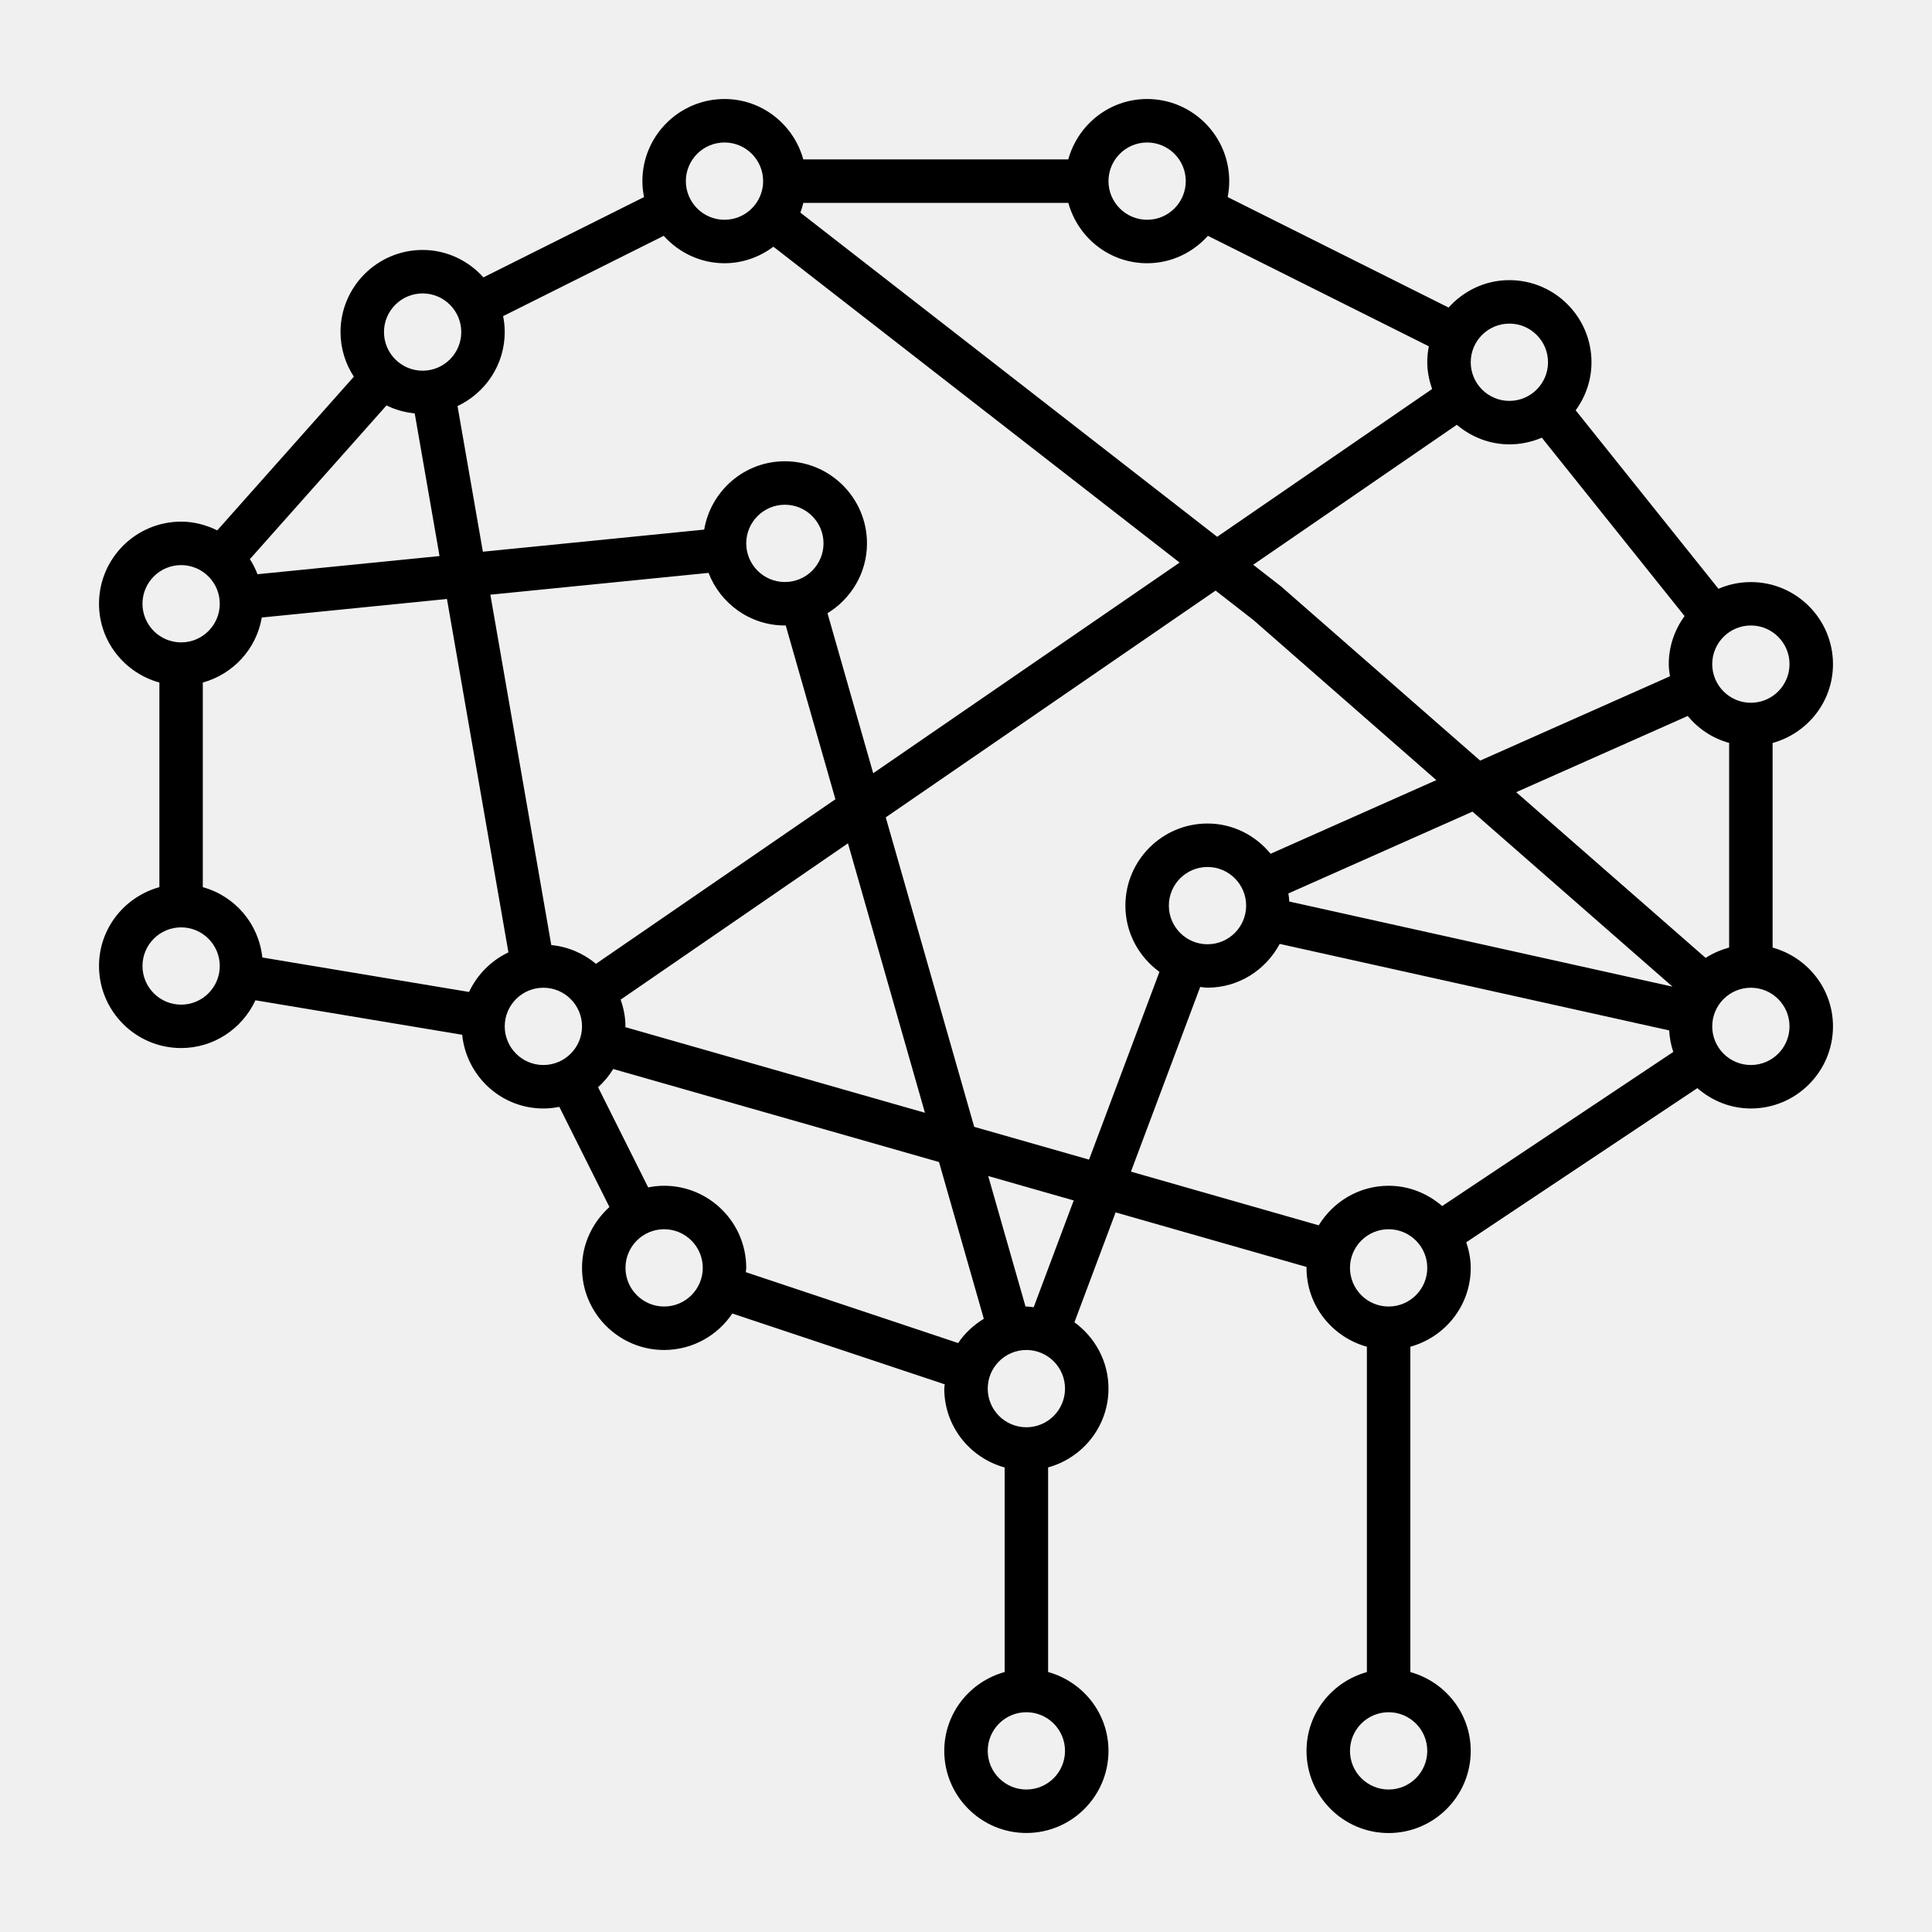
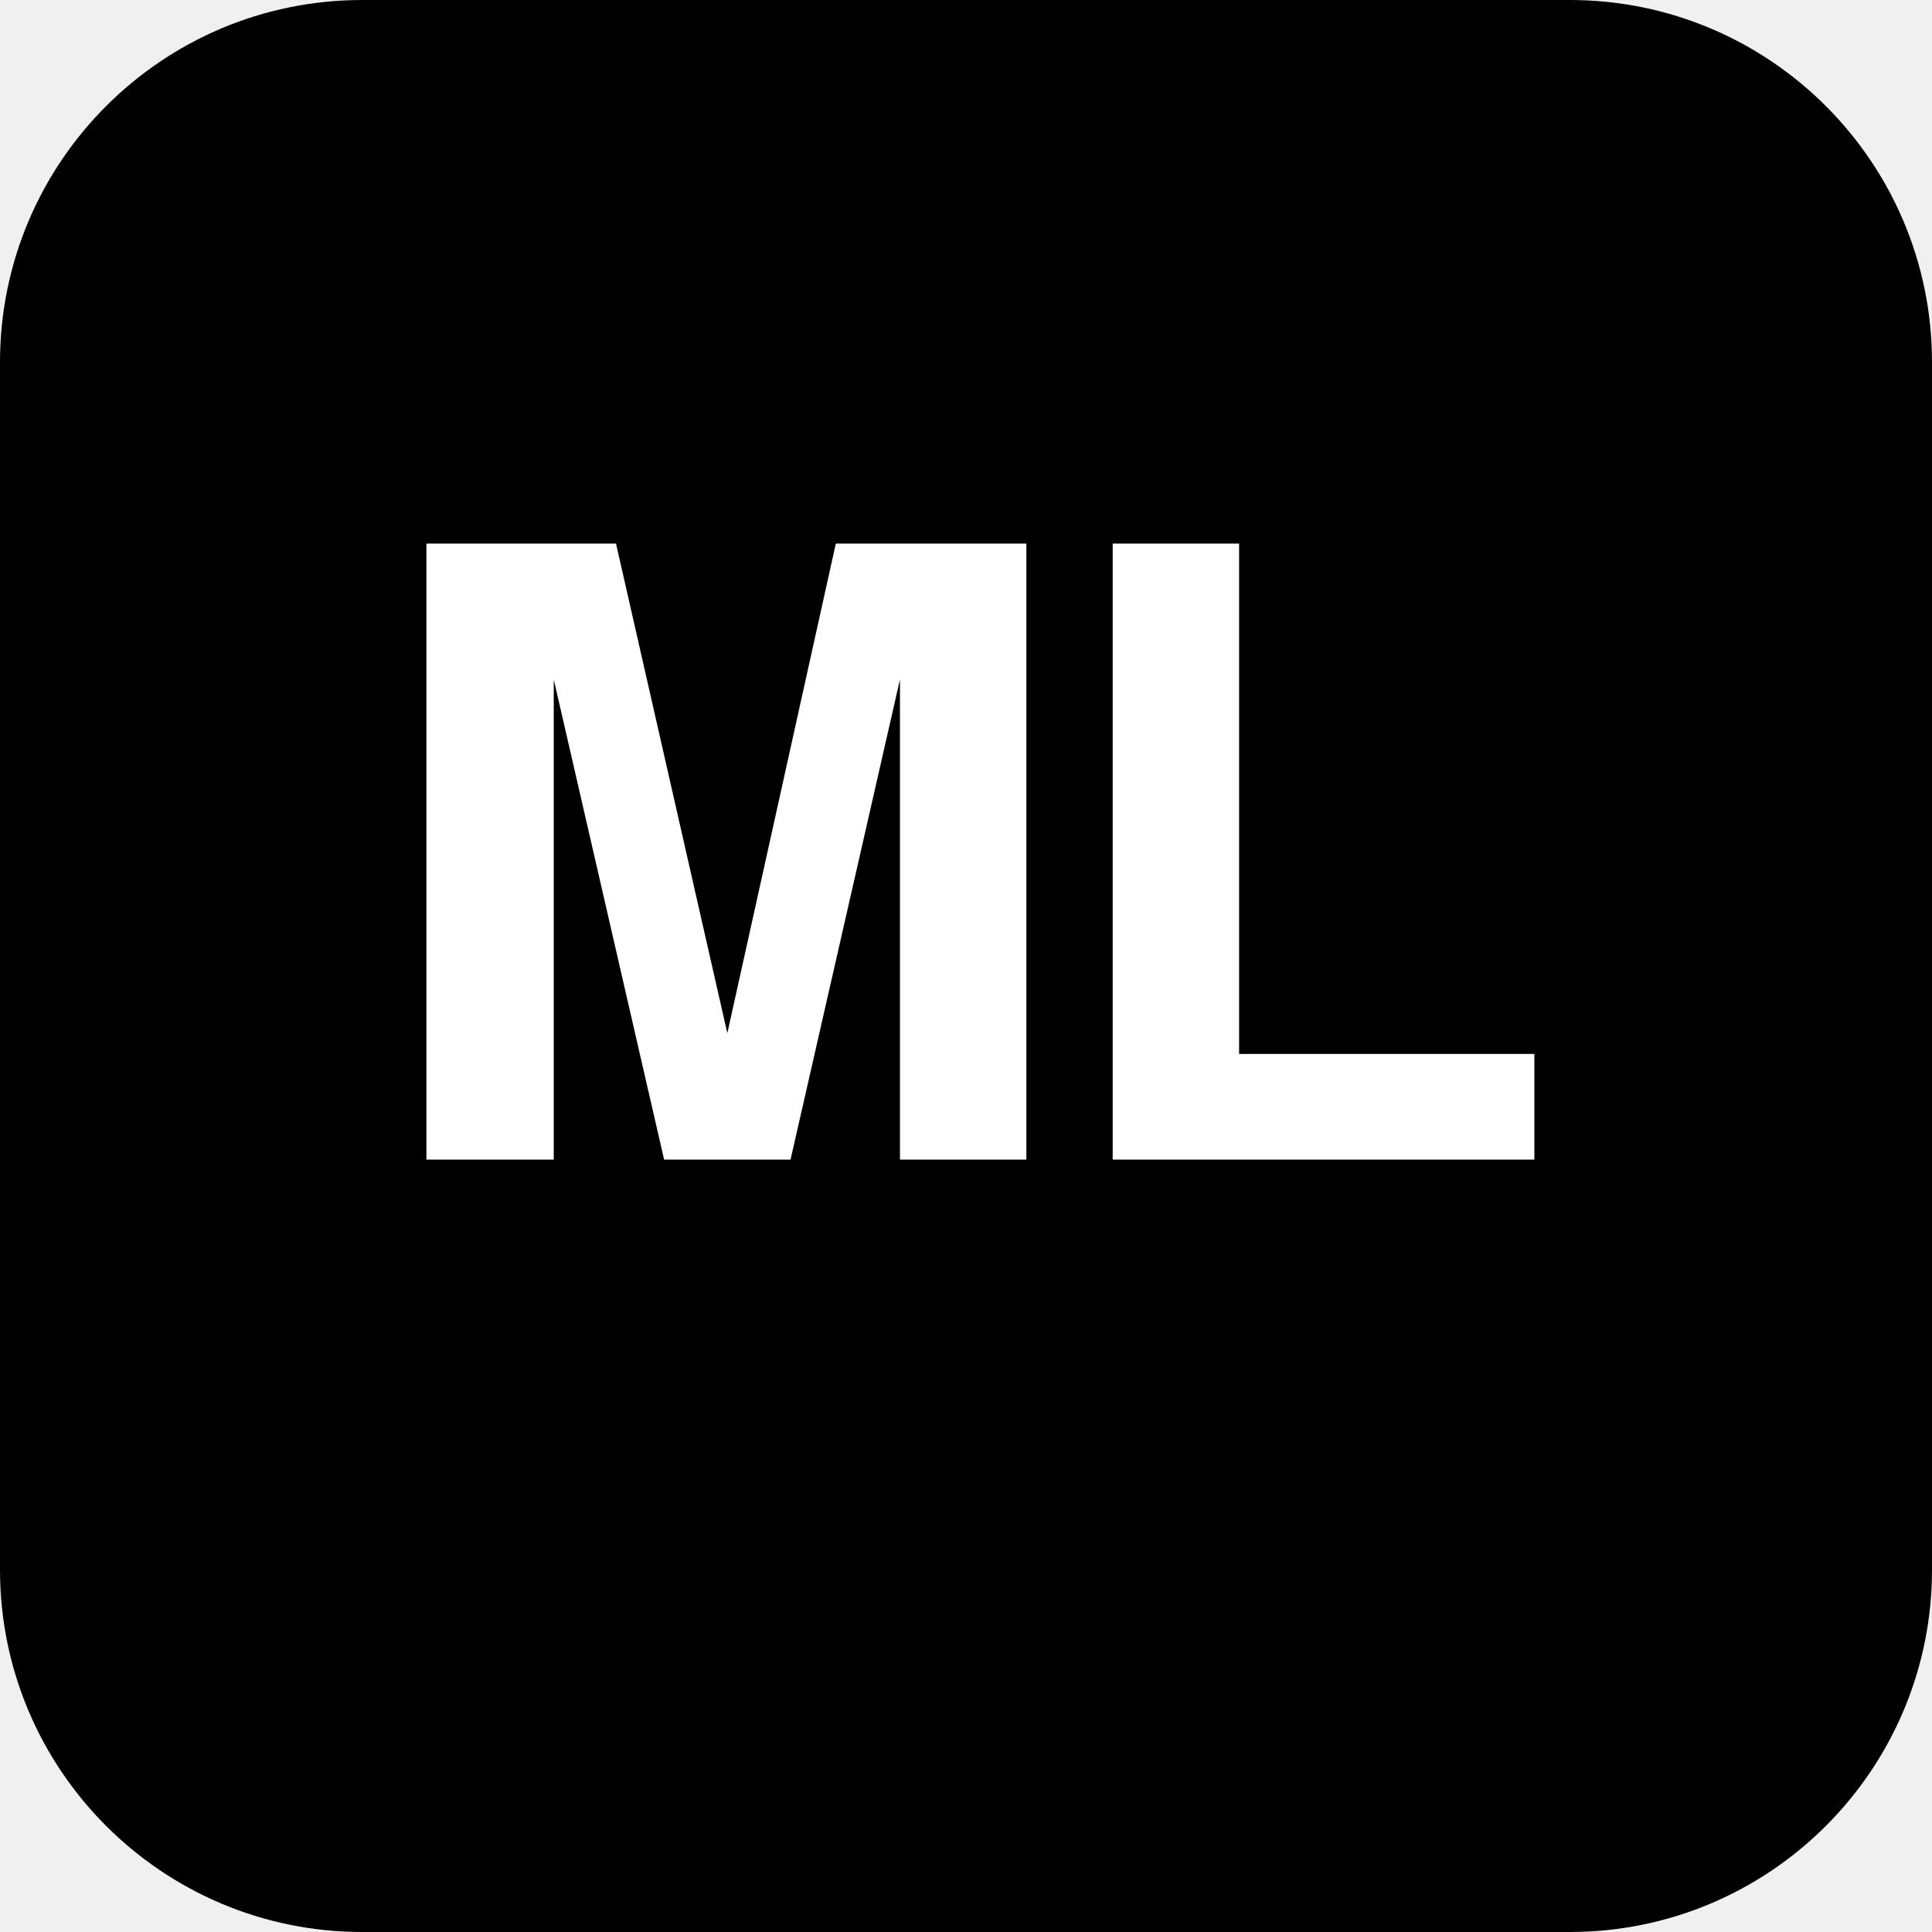
- <svg xmlns="http://www.w3.org/2000/svg" fill="#000000" version="1.1" viewBox="0 0 32 32" xml:space="preserve" height="128" width="128">
-   <path d="M29.36,15.695v-3.389c0.575-0.159,1-0.681,1-1.305c0-0.75-0.61-1.36-1.36-1.36  c-0.191,0-0.372,0.04-0.537,0.111l-2.365-2.956C26.261,6.572,26.36,6.298,26.36,6c0-0.75-0.61-1.36-1.36-1.36  c-0.401,0-0.758,0.177-1.007,0.454l-3.659-1.83C20.351,3.179,20.36,3.091,20.36,3c0-0.75-0.61-1.36-1.36-1.36  c-0.625,0-1.147,0.425-1.306,1h-4.389c-0.159-0.575-0.681-1-1.305-1c-0.75,0-1.36,0.61-1.36,1.36c0,0.091,0.01,0.179,0.027,0.264  l-2.66,1.33C7.758,4.318,7.401,4.14,7,4.14c-0.75,0-1.36,0.61-1.36,1.36c0,0.273,0.082,0.526,0.221,0.739L3.598,8.785  C3.417,8.695,3.216,8.64,3,8.64c-0.75,0-1.36,0.61-1.36,1.36c0,0.625,0.425,1.146,1,1.305v3.389c-0.575,0.159-1,0.681-1,1.305  c0,0.75,0.61,1.36,1.36,1.36c0.546,0,1.014-0.325,1.231-0.791l3.424,0.571C7.726,17.824,8.298,18.36,9,18.36  c0.091,0,0.179-0.01,0.264-0.027l0.83,1.659C9.818,20.242,9.64,20.599,9.64,21c0,0.75,0.61,1.36,1.36,1.36  c0.47,0,0.885-0.24,1.13-0.604l3.518,1.173C15.646,22.953,15.64,22.976,15.64,23c0,0.625,0.425,1.147,1,1.306v3.388  c-0.575,0.159-1,0.681-1,1.306c0,0.75,0.61,1.36,1.36,1.36s1.36-0.61,1.36-1.36c0-0.624-0.425-1.147-1-1.306v-3.389  c0.575-0.159,1-0.681,1-1.306c0-0.452-0.224-0.85-0.564-1.098l0.682-1.82l3.163,0.904c0,0.005-0.001,0.01-0.001,0.015  c0,0.624,0.425,1.147,1,1.306v5.389c-0.575,0.159-1,0.681-1,1.306c0,0.75,0.61,1.36,1.36,1.36s1.36-0.61,1.36-1.36  c0-0.624-0.425-1.147-1-1.306v-5.389c0.575-0.159,1-0.681,1-1.306c0-0.149-0.03-0.29-0.074-0.424l3.828-2.553  C28.353,18.231,28.66,18.36,29,18.36c0.75,0,1.36-0.61,1.36-1.36C30.36,16.376,29.935,15.854,29.36,15.695z M21.354,14.932  c-0.002-0.045-0.007-0.09-0.014-0.134l3.049-1.355l3.313,2.899L21.354,14.932z M20,15.64c-0.353,0-0.64-0.287-0.64-0.64  s0.287-0.64,0.64-0.64s0.64,0.287,0.64,0.64S20.353,15.64,20,15.64z M20,13.64c-0.75,0-1.36,0.61-1.36,1.36  c0,0.452,0.224,0.85,0.564,1.097l-1.166,3.11l-1.902-0.543l-1.465-5.126l5.463-3.756l0.628,0.489l3.028,2.65l-2.745,1.22  C20.796,13.838,20.423,13.64,20,13.64z M9.131,15.653L8.122,9.85l3.612-0.361V9.485C11.93,9.995,12.421,10.36,13,10.36  c0.005,0,0.009-0.001,0.014-0.001l0.823,2.879l-3.966,2.726C9.666,15.792,9.412,15.681,9.131,15.653z M13,9.64  c-0.353,0-0.64-0.287-0.64-0.64S12.647,8.36,13,8.36S13.64,8.647,13.64,9S13.353,9.64,13,9.64z M10.28,16.557l3.765-2.589  l1.275,4.463l-4.962-1.418c0-0.005,0.001-0.009,0.001-0.014C10.36,16.844,10.328,16.697,10.28,16.557z M24.129,7.036  C24.366,7.235,24.667,7.36,25,7.36c0.191,0,0.372-0.04,0.537-0.111l2.365,2.955C27.739,10.428,27.64,10.702,27.64,11  c0,0.069,0.01,0.135,0.02,0.201l-3.144,1.397l-3.295-2.883l-0.464-0.361L24.129,7.036z M28.251,15.866l-3.138-2.745l2.841-1.262  c0.176,0.213,0.412,0.371,0.686,0.446v3.389C28.501,15.733,28.369,15.789,28.251,15.866z M29.64,11c0,0.353-0.287,0.64-0.64,0.64  s-0.64-0.287-0.64-0.64s0.287-0.64,0.64-0.64S29.64,10.647,29.64,11z M25,5.36c0.353,0,0.64,0.287,0.64,0.64S25.353,6.64,25,6.64  S24.36,6.353,24.36,6S24.647,5.36,25,5.36z M19,2.36c0.353,0,0.64,0.287,0.64,0.64S19.353,3.64,19,3.64S18.36,3.353,18.36,3  S18.647,2.36,19,2.36z M19,4.36c0.401,0,0.758-0.177,1.007-0.454l3.659,1.83C23.649,5.821,23.64,5.909,23.64,6  c0,0.156,0.032,0.303,0.08,0.443l-3.56,2.448l-6.904-5.37c0.021-0.051,0.035-0.106,0.05-0.161h4.389  C17.853,3.935,18.375,4.36,19,4.36z M12,2.36c0.353,0,0.64,0.287,0.64,0.64S12.353,3.64,12,3.64S11.36,3.353,11.36,3  S11.647,2.36,12,2.36z M10.993,3.906C11.242,4.182,11.599,4.36,12,4.36c0.304,0,0.583-0.104,0.81-0.274l6.728,5.232l-5.075,3.489  l-0.757-2.65C14.096,9.918,14.36,9.491,14.36,9c0-0.75-0.61-1.36-1.36-1.36c-0.673,0-1.229,0.492-1.337,1.135V8.772L7.998,9.138  l-0.42-2.412C8.039,6.508,8.36,6.042,8.36,5.5c0-0.091-0.01-0.179-0.027-0.264L10.993,3.906z M4.265,9.511  C4.231,9.423,4.19,9.339,4.139,9.261l2.263-2.546c0.143,0.071,0.3,0.115,0.467,0.132L7.28,9.21L4.265,9.511z M7,4.86  c0.353,0,0.64,0.287,0.64,0.64S7.353,6.14,7,6.14S6.36,5.853,6.36,5.5S6.647,4.86,7,4.86z M2.36,10c0-0.353,0.287-0.64,0.64-0.64  S3.64,9.647,3.64,10S3.353,10.64,3,10.64S2.36,10.353,2.36,10z M3,16.64c-0.353,0-0.64-0.287-0.64-0.64S2.647,15.36,3,15.36  S3.64,15.647,3.64,16C3.64,16.353,3.353,16.64,3,16.64z M7.769,16.43l-3.424-0.571c-0.059-0.561-0.455-1.018-0.986-1.165v-3.389  c0.503-0.139,0.888-0.556,0.977-1.077l3.067-0.307l1.018,5.853C8.135,15.91,7.904,16.142,7.769,16.43z M8.36,17  c0-0.353,0.287-0.64,0.64-0.64S9.64,16.647,9.64,17S9.353,17.64,9,17.64S8.36,17.353,8.36,17z M11,21.64  c-0.353,0-0.64-0.287-0.64-0.64s0.287-0.64,0.64-0.64s0.64,0.287,0.64,0.64S11.353,21.64,11,21.64z M12.353,21.071  c0.001-0.024,0.007-0.047,0.007-0.071c0-0.75-0.61-1.36-1.36-1.36c-0.091,0-0.179,0.01-0.264,0.027l-0.83-1.659  c0.098-0.088,0.182-0.189,0.251-0.302l5.396,1.541l0.742,2.596c-0.168,0.103-0.315,0.238-0.425,0.402L12.353,21.071z M17.64,29  c0,0.353-0.287,0.64-0.64,0.64c-0.353,0-0.64-0.287-0.64-0.64s0.287-0.64,0.64-0.64C17.353,28.36,17.64,28.647,17.64,29z M17,23.64  c-0.353,0-0.64-0.287-0.64-0.64s0.287-0.64,0.64-0.64c0.353,0,0.64,0.287,0.64,0.64S17.353,23.64,17,23.64z M17.121,21.652  C17.08,21.648,17.041,21.64,17,21.64c-0.005,0-0.009,0.001-0.014,0.001l-0.618-2.162l1.416,0.404L17.121,21.652z M18.732,19.406  l1.147-3.059c0.041,0.004,0.08,0.012,0.121,0.012c0.519,0,0.967-0.296,1.196-0.725l6.451,1.433c0.006,0.124,0.03,0.243,0.068,0.356  l-3.828,2.553C23.647,19.769,23.34,19.64,23,19.64c-0.491,0-0.918,0.264-1.158,0.655L18.732,19.406z M23.64,29  c0,0.353-0.287,0.64-0.64,0.64s-0.64-0.287-0.64-0.64s0.287-0.64,0.64-0.64S23.64,28.647,23.64,29z M23,21.64  c-0.353,0-0.64-0.287-0.64-0.64s0.287-0.64,0.64-0.64s0.64,0.287,0.64,0.64S23.353,21.64,23,21.64z M29,17.64  c-0.353,0-0.64-0.287-0.64-0.64c0-0.353,0.287-0.64,0.64-0.64s0.64,0.287,0.64,0.64C29.64,17.353,29.353,17.64,29,17.64z" />
+ <svg xmlns="http://www.w3.org/2000/svg" version="1.1" viewBox="0 0 32 32" height="128" width="128">
+   <rect width="32" height="32" rx="6" ry="6" fill="#000000" />
+   <text x="16" y="16" fill="#ffffff" font-family="-apple-system, BlinkMacSystemFont, 'Segoe UI', Helvetica, Arial, sans-serif" font-size="14" font-weight="700" text-anchor="middle" dominant-baseline="central" letter-spacing="-0.5">ML</text>
</svg>
